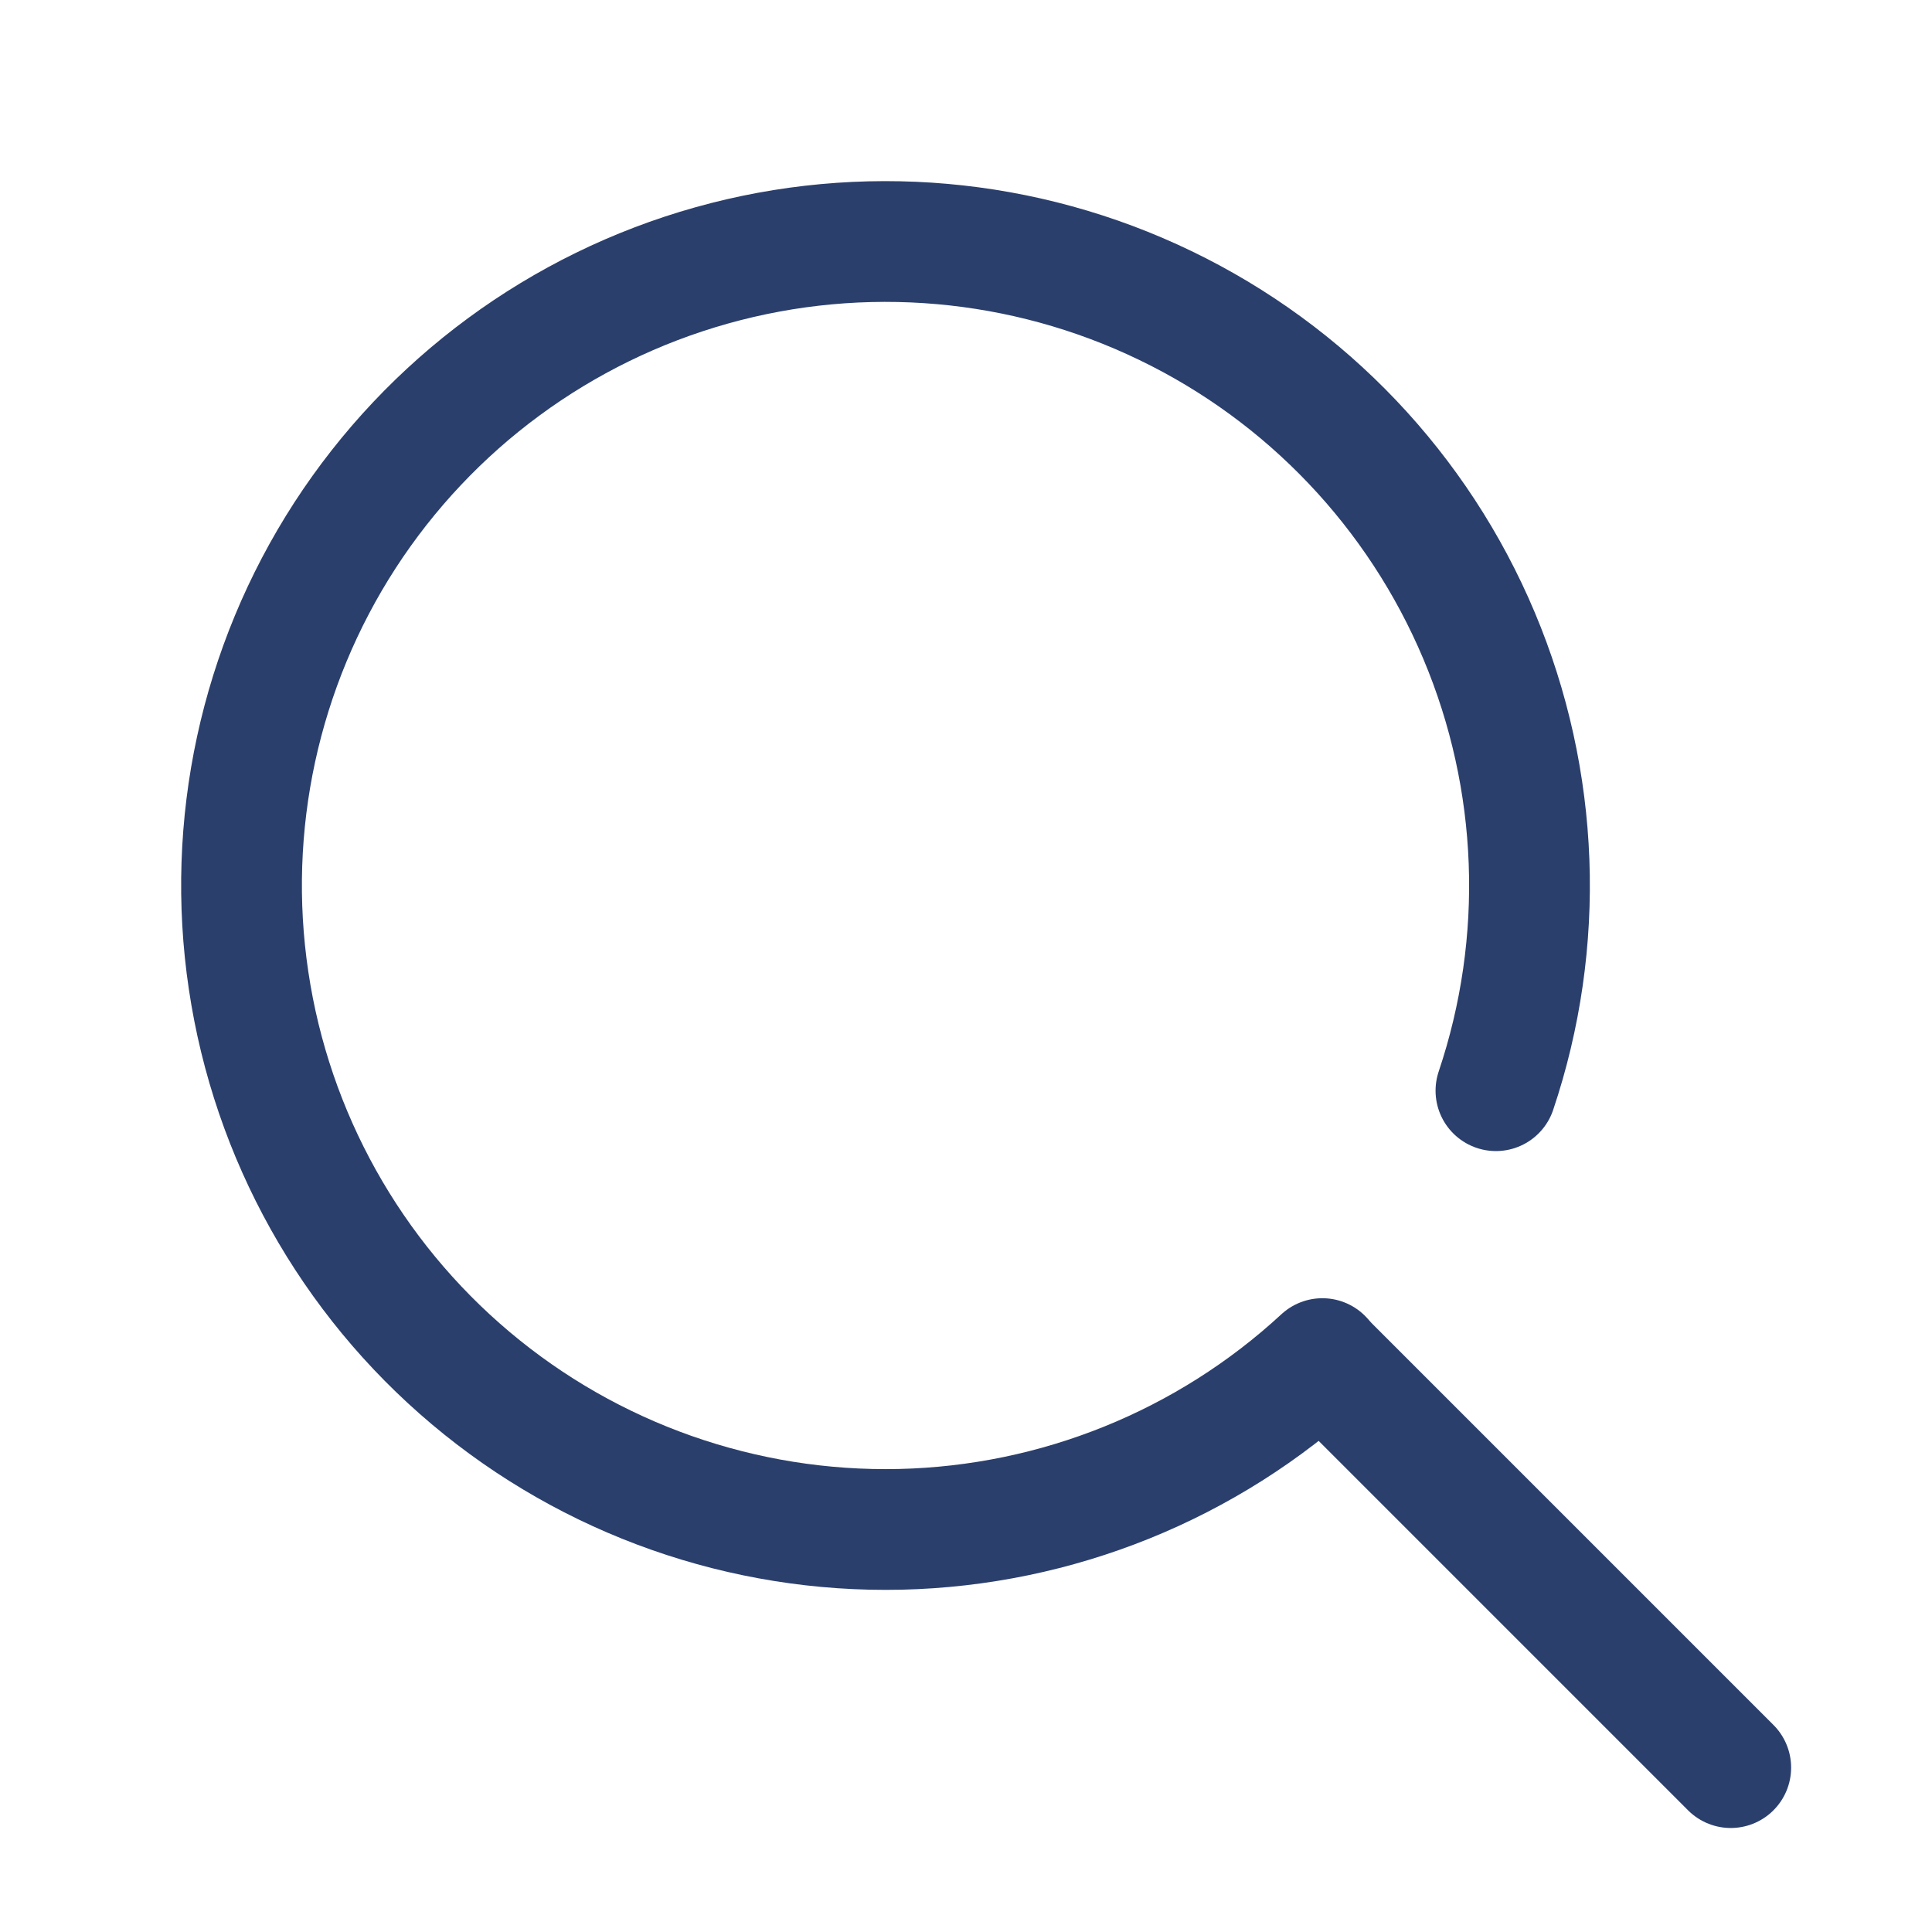
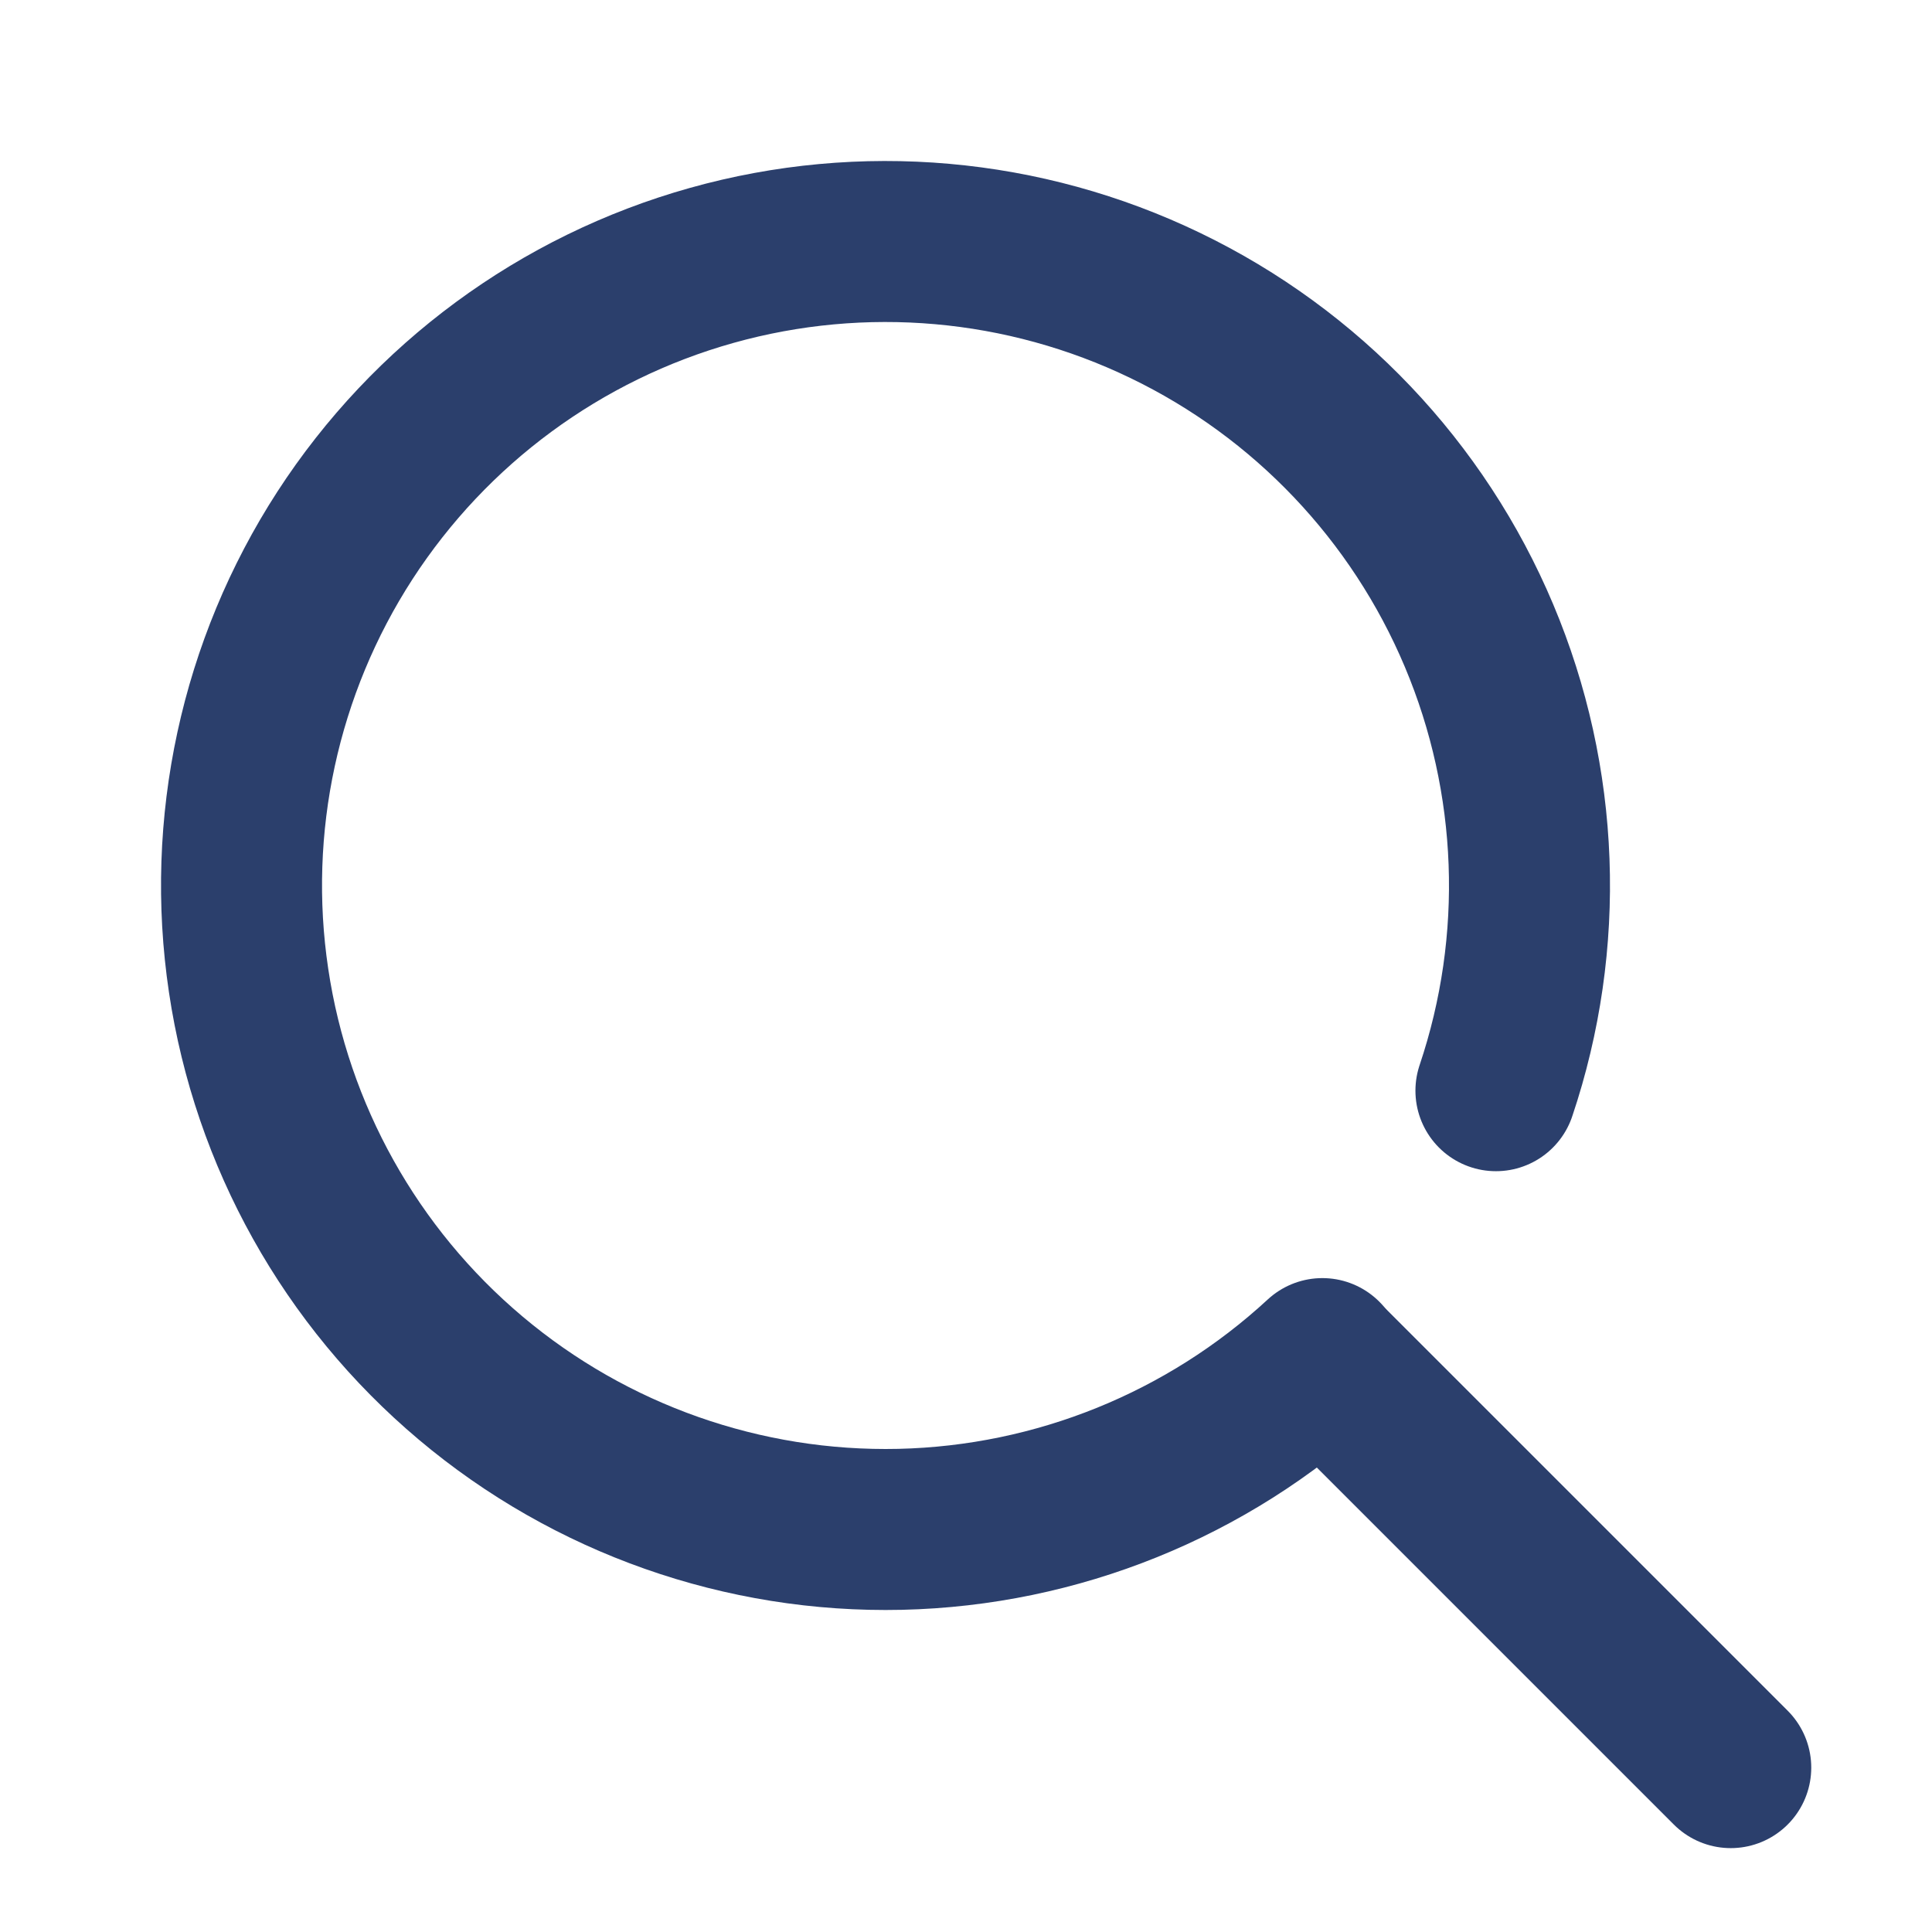
<svg xmlns="http://www.w3.org/2000/svg" width="24" height="24" viewBox="0 0 24 24" fill="none">
-   <path d="M18.583 13.549C19.204 11.702 19.129 9.691 18.373 7.896C17.617 6.1 16.231 4.641 14.476 3.795C12.721 2.948 10.717 2.771 8.841 3.297C6.964 3.823 5.345 5.016 4.285 6.651C3.226 8.287 2.8 10.253 3.088 12.18C3.375 14.108 4.356 15.864 5.847 17.119C7.337 18.374 9.235 19.042 11.183 18.998C13.131 18.953 14.996 18.199 16.427 16.877" stroke="#2B3F6C" stroke-width="1.5" stroke-linecap="round" stroke-linejoin="round" />
-   <path d="M16.5 16.958L21.5 21.958" stroke="#2B3F6C" stroke-width="1.5" stroke-linecap="round" stroke-linejoin="round" />
+   <path d="M18.583 13.549C19.204 11.702 19.129 9.691 18.373 7.896C17.617 6.1 16.231 4.641 14.476 3.795C12.721 2.948 10.717 2.771 8.841 3.297C6.964 3.823 5.345 5.016 4.285 6.651C3.226 8.287 2.8 10.253 3.088 12.18C3.375 14.108 4.356 15.864 5.847 17.119C7.337 18.374 9.235 19.042 11.183 18.998C13.131 18.953 14.996 18.199 16.427 16.877" stroke="#2B3F6C" stroke-width="2" stroke-linecap="round" stroke-linejoin="round" />
+   <path d="M16.5 16.958L21.5 21.958" stroke="#2B3F6C" stroke-width="2" stroke-linecap="round" stroke-linejoin="round" />
</svg>
